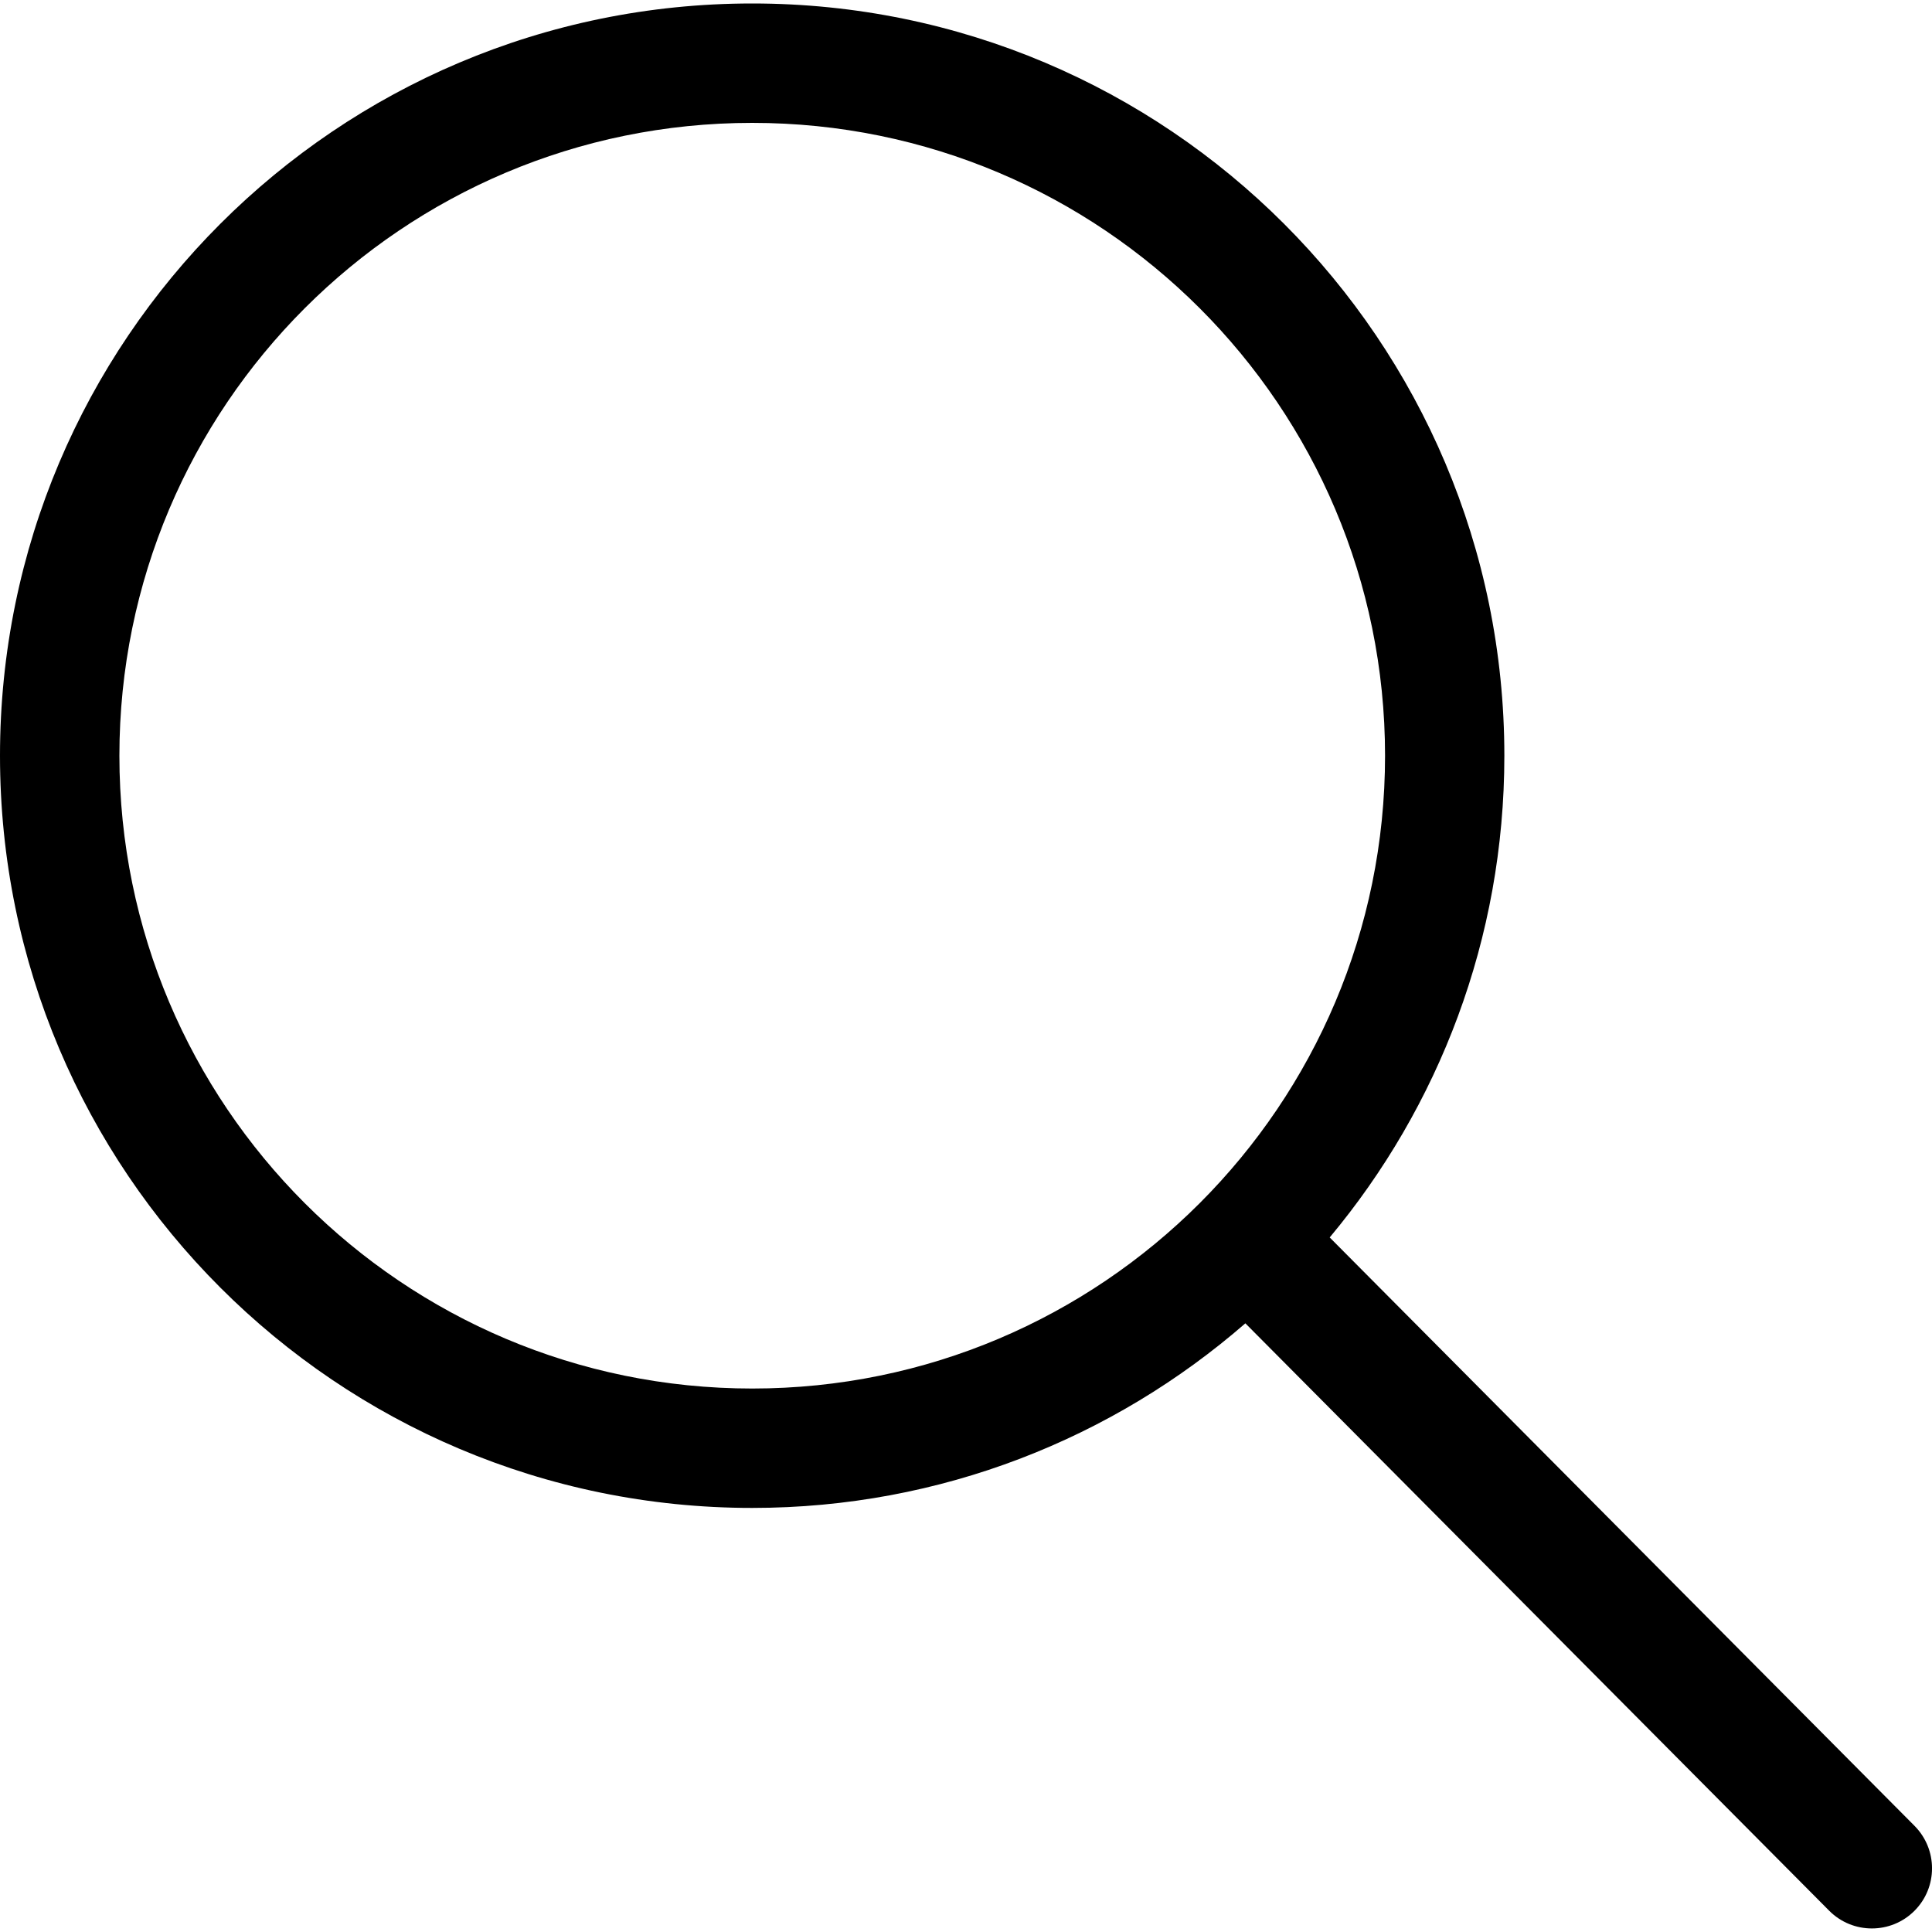
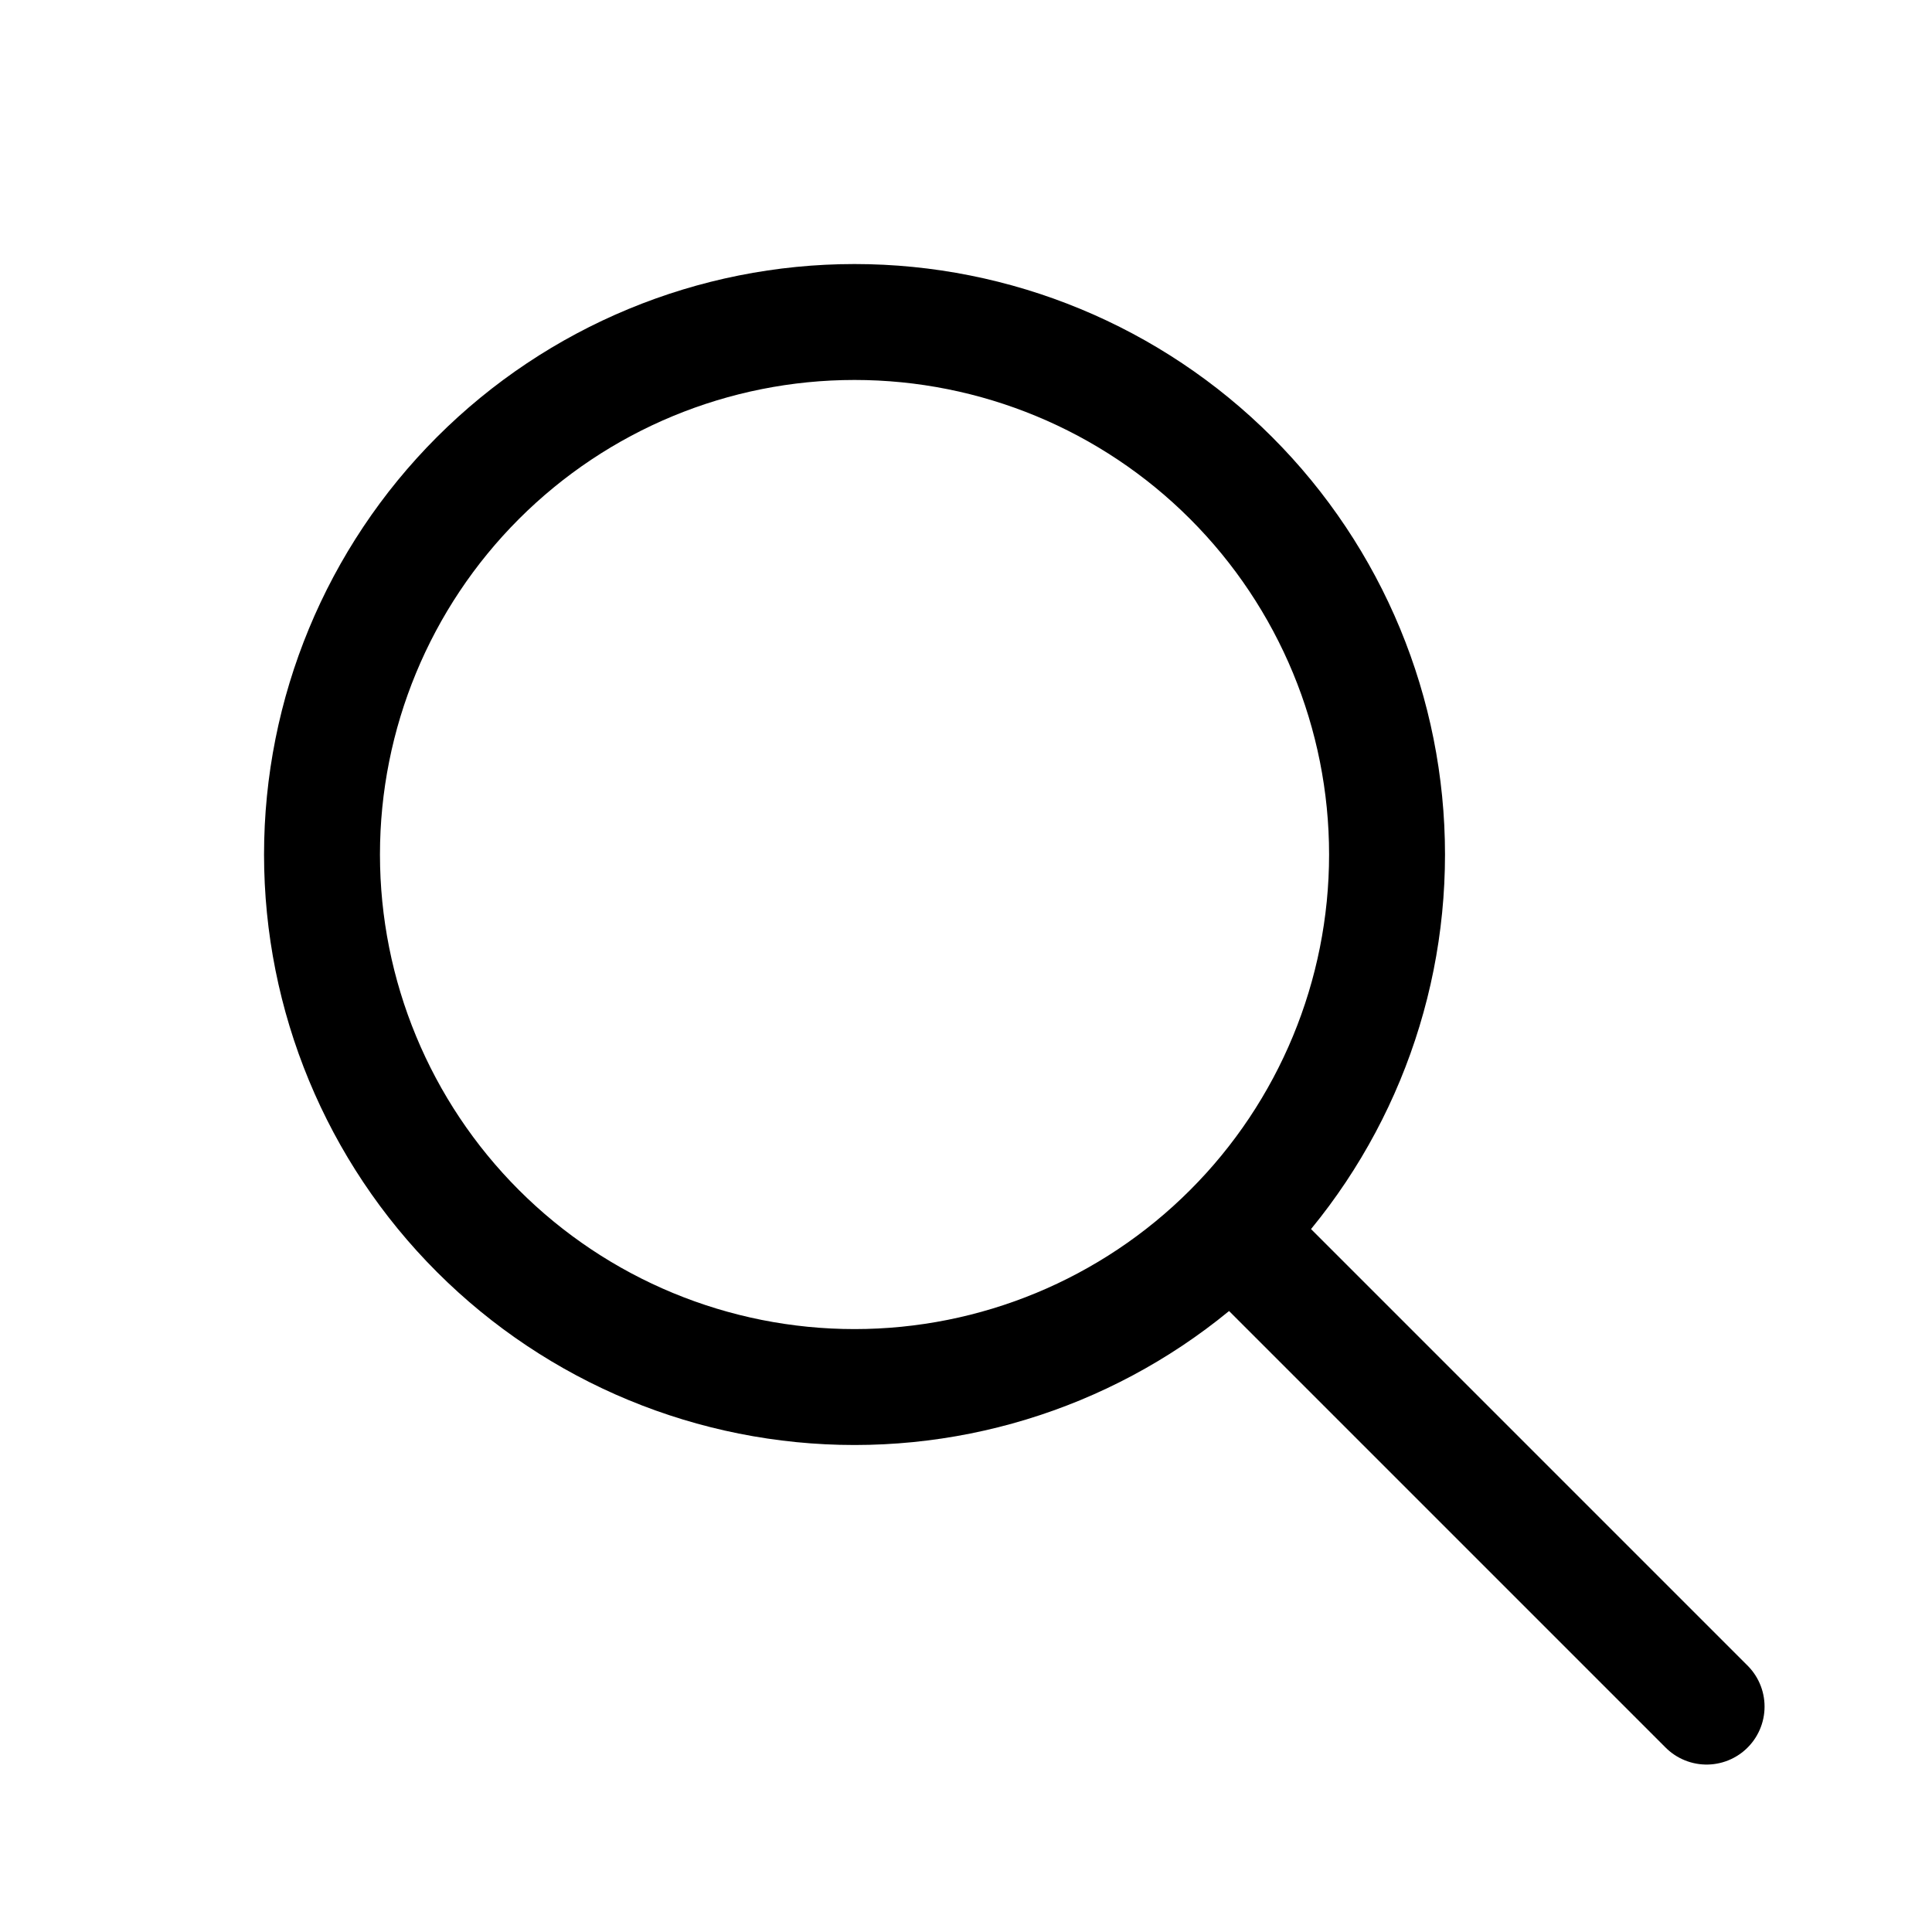
- <svg xmlns="http://www.w3.org/2000/svg" width="20" height="20" viewBox="0 0 20 20" fill="none">
-   <path d="M19.818 18.9L13.765 12.81C14.893 11.459 15.573 9.721 15.573 7.823C15.573 3.523 12.087 0.036 7.787 0.036C3.486 0.036 0 3.523 0 7.823C0 12.123 3.486 15.61 7.787 15.61C9.74 15.61 11.525 14.888 12.892 13.699L18.937 19.781C19.18 20.024 19.575 20.024 19.818 19.781C20.061 19.538 20.061 19.144 19.818 18.9H19.818ZM7.787 14.374C4.169 14.374 1.236 11.441 1.236 7.823C1.236 4.205 4.169 1.272 7.787 1.272C11.405 1.272 14.338 4.205 14.338 7.823C14.338 11.441 11.405 14.374 7.787 14.374Z" fill="black" />
+ <svg xmlns="http://www.w3.org/2000/svg" width="30" height="30" viewBox="0 0 30 30" fill="none">
+   <path d="M26.5 26.5L19.116 19.116M19.116 19.116C20.667 17.566 21.538 15.462 21.538 13.269C21.538 11.076 20.667 8.973 19.116 7.422C17.566 5.871 15.462 5 13.269 5C11.076 5 8.973 5.871 7.422 7.422C5.871 8.973 5 11.076 5 13.269C5 15.462 5.871 17.566 7.422 19.116C8.973 20.667 11.076 21.538 13.269 21.538C15.462 21.538 17.566 20.667 19.116 19.116Z" stroke="black" stroke-width="1.8" stroke-linecap="round" stroke-linejoin="round" />
</svg>
